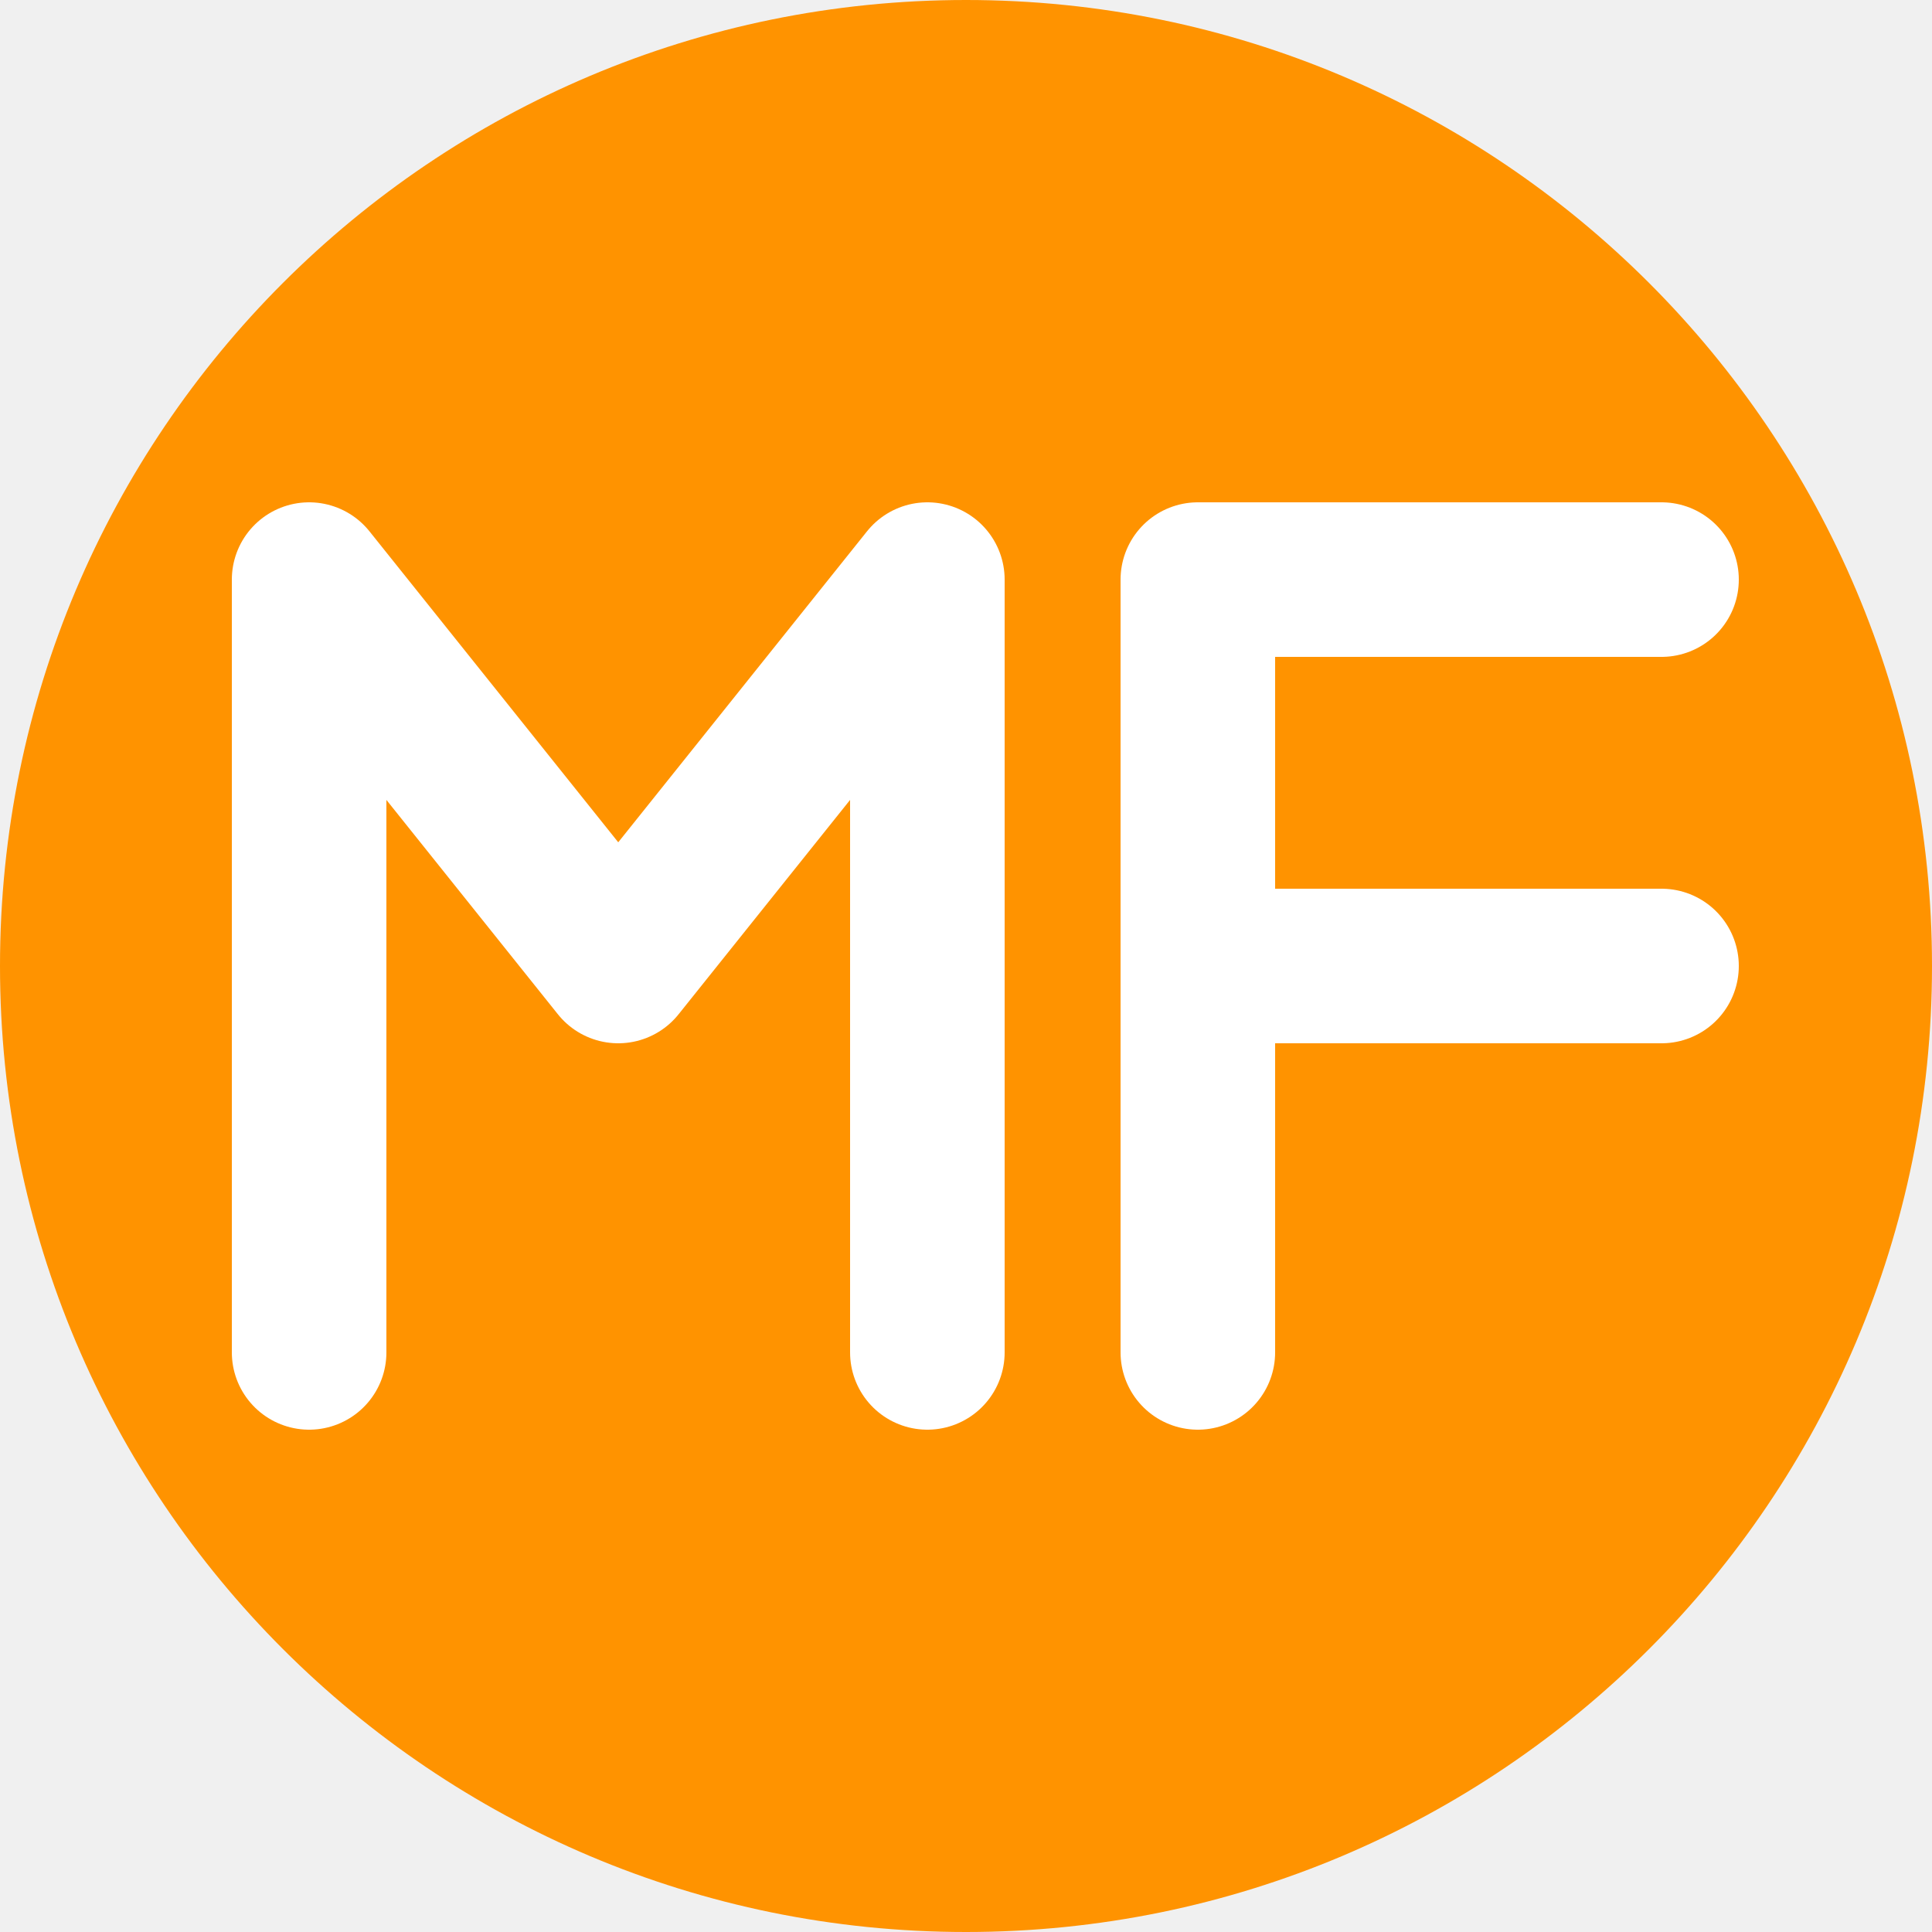
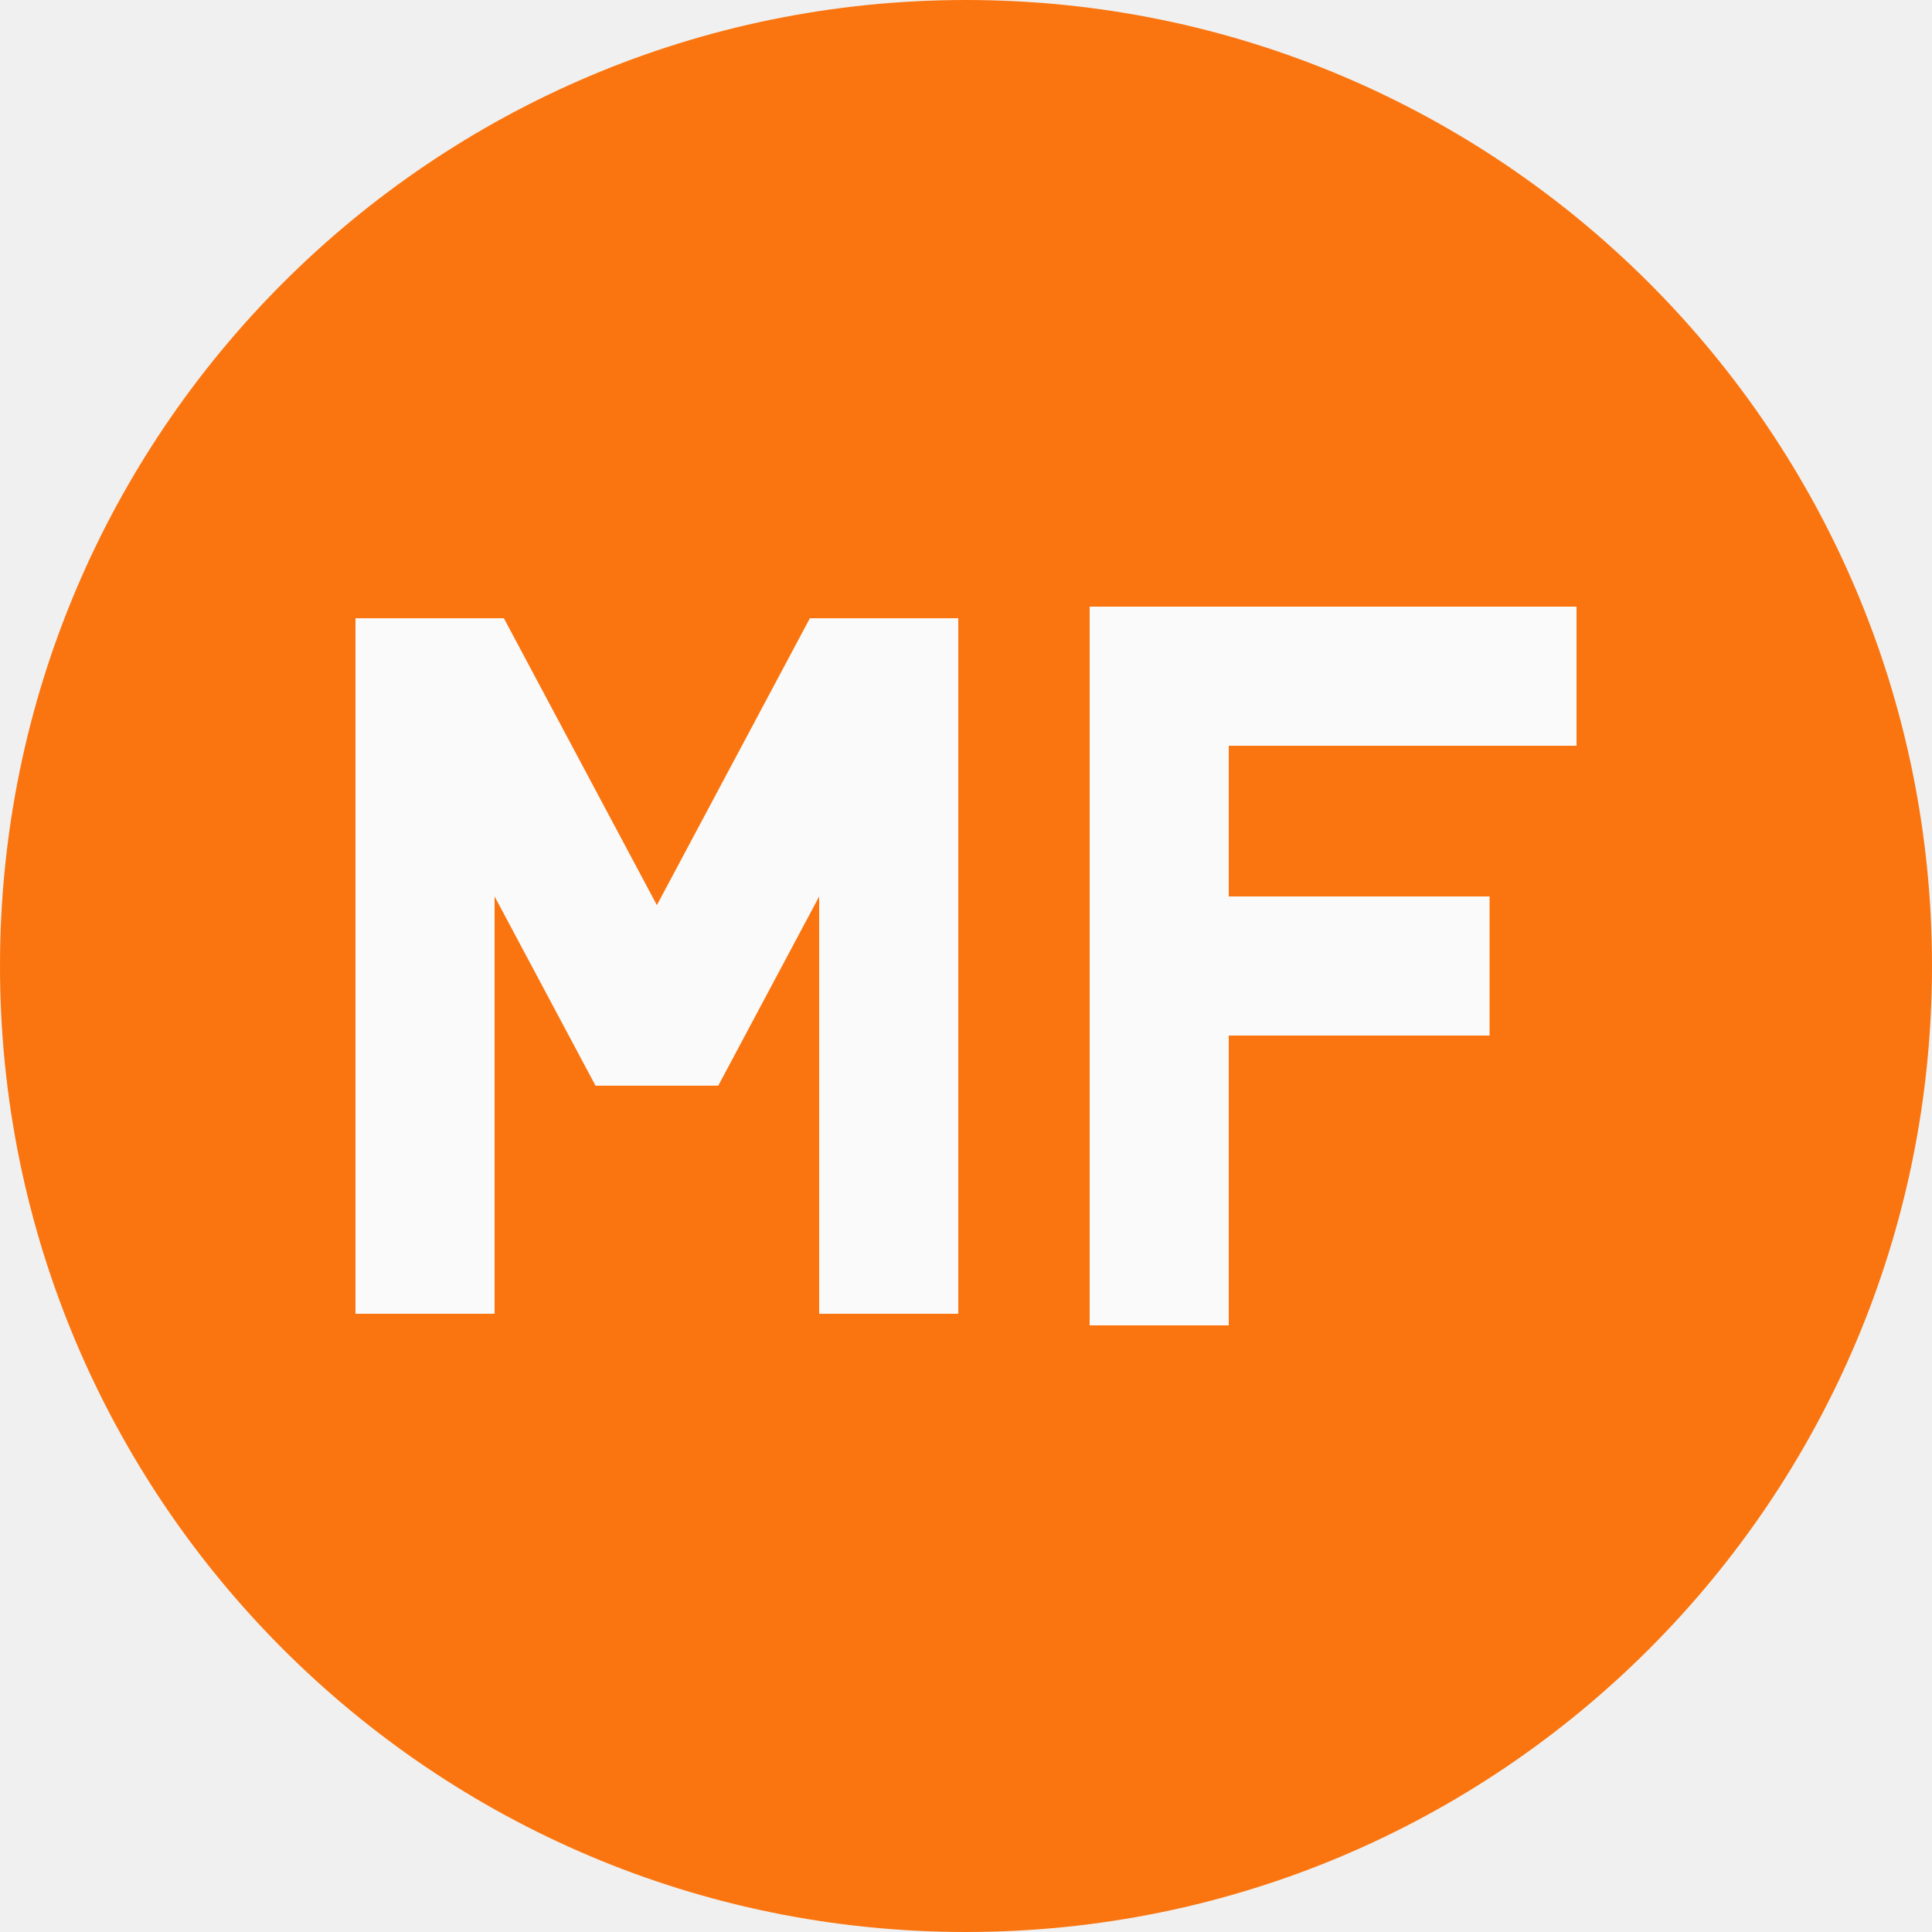
<svg xmlns="http://www.w3.org/2000/svg" viewBox="0 0 100 100">
-   <circle cx="50" cy="50" r="50" fill="#ff9300">
-     </circle>
-   <path transform="translate(-18,0) translate(50,50) scale(0.4) translate(-50,-50)" fill="none" stroke="#ffffff" stroke-width="20" stroke-linecap="round" stroke-linejoin="round" d="             M 10 100             L 10 0             L 50 50             L 90 0             L 90 100         ">
-     </path>
-   <path transform="translate(24,0) translate(50,50) scale(0.4) translate(-50,-50)" fill="none" stroke="#ffffff" stroke-width="20" stroke-linecap="round" stroke-linejoin="round" d="             M 80 0             L 20 0             L 20 100             M 20 50             L 80 50         ">
-     </path>
+   <circle cx="50" cy="50" r="50" fill="#fa750f" />
+   <clipPath id="clip">
+     <rect x="-10" y="-10" width="120" height="120" />
+   </clipPath>
+   <path transform="translate(-16,0) translate(50,50) scale(0.3) translate(-50,-50)" fill="none" stroke="#fafafa" stroke-width="24" stroke-linecap="square" stroke-linejoin="bevel" clip-path="url(#clip)" d="       M 10 100       L 10 -10       L 50 65       L 90 -10       L 90 100     " />
+   <path transform="translate(19,0) translate(50,50) scale(0.3) translate(-50,-50)" fill="none" stroke="#fafafa" stroke-width="24" stroke-linecap="square" d="       M 80 0       L 20 0       L 20 100       M 20 50       L 65 50     " />
</svg>
